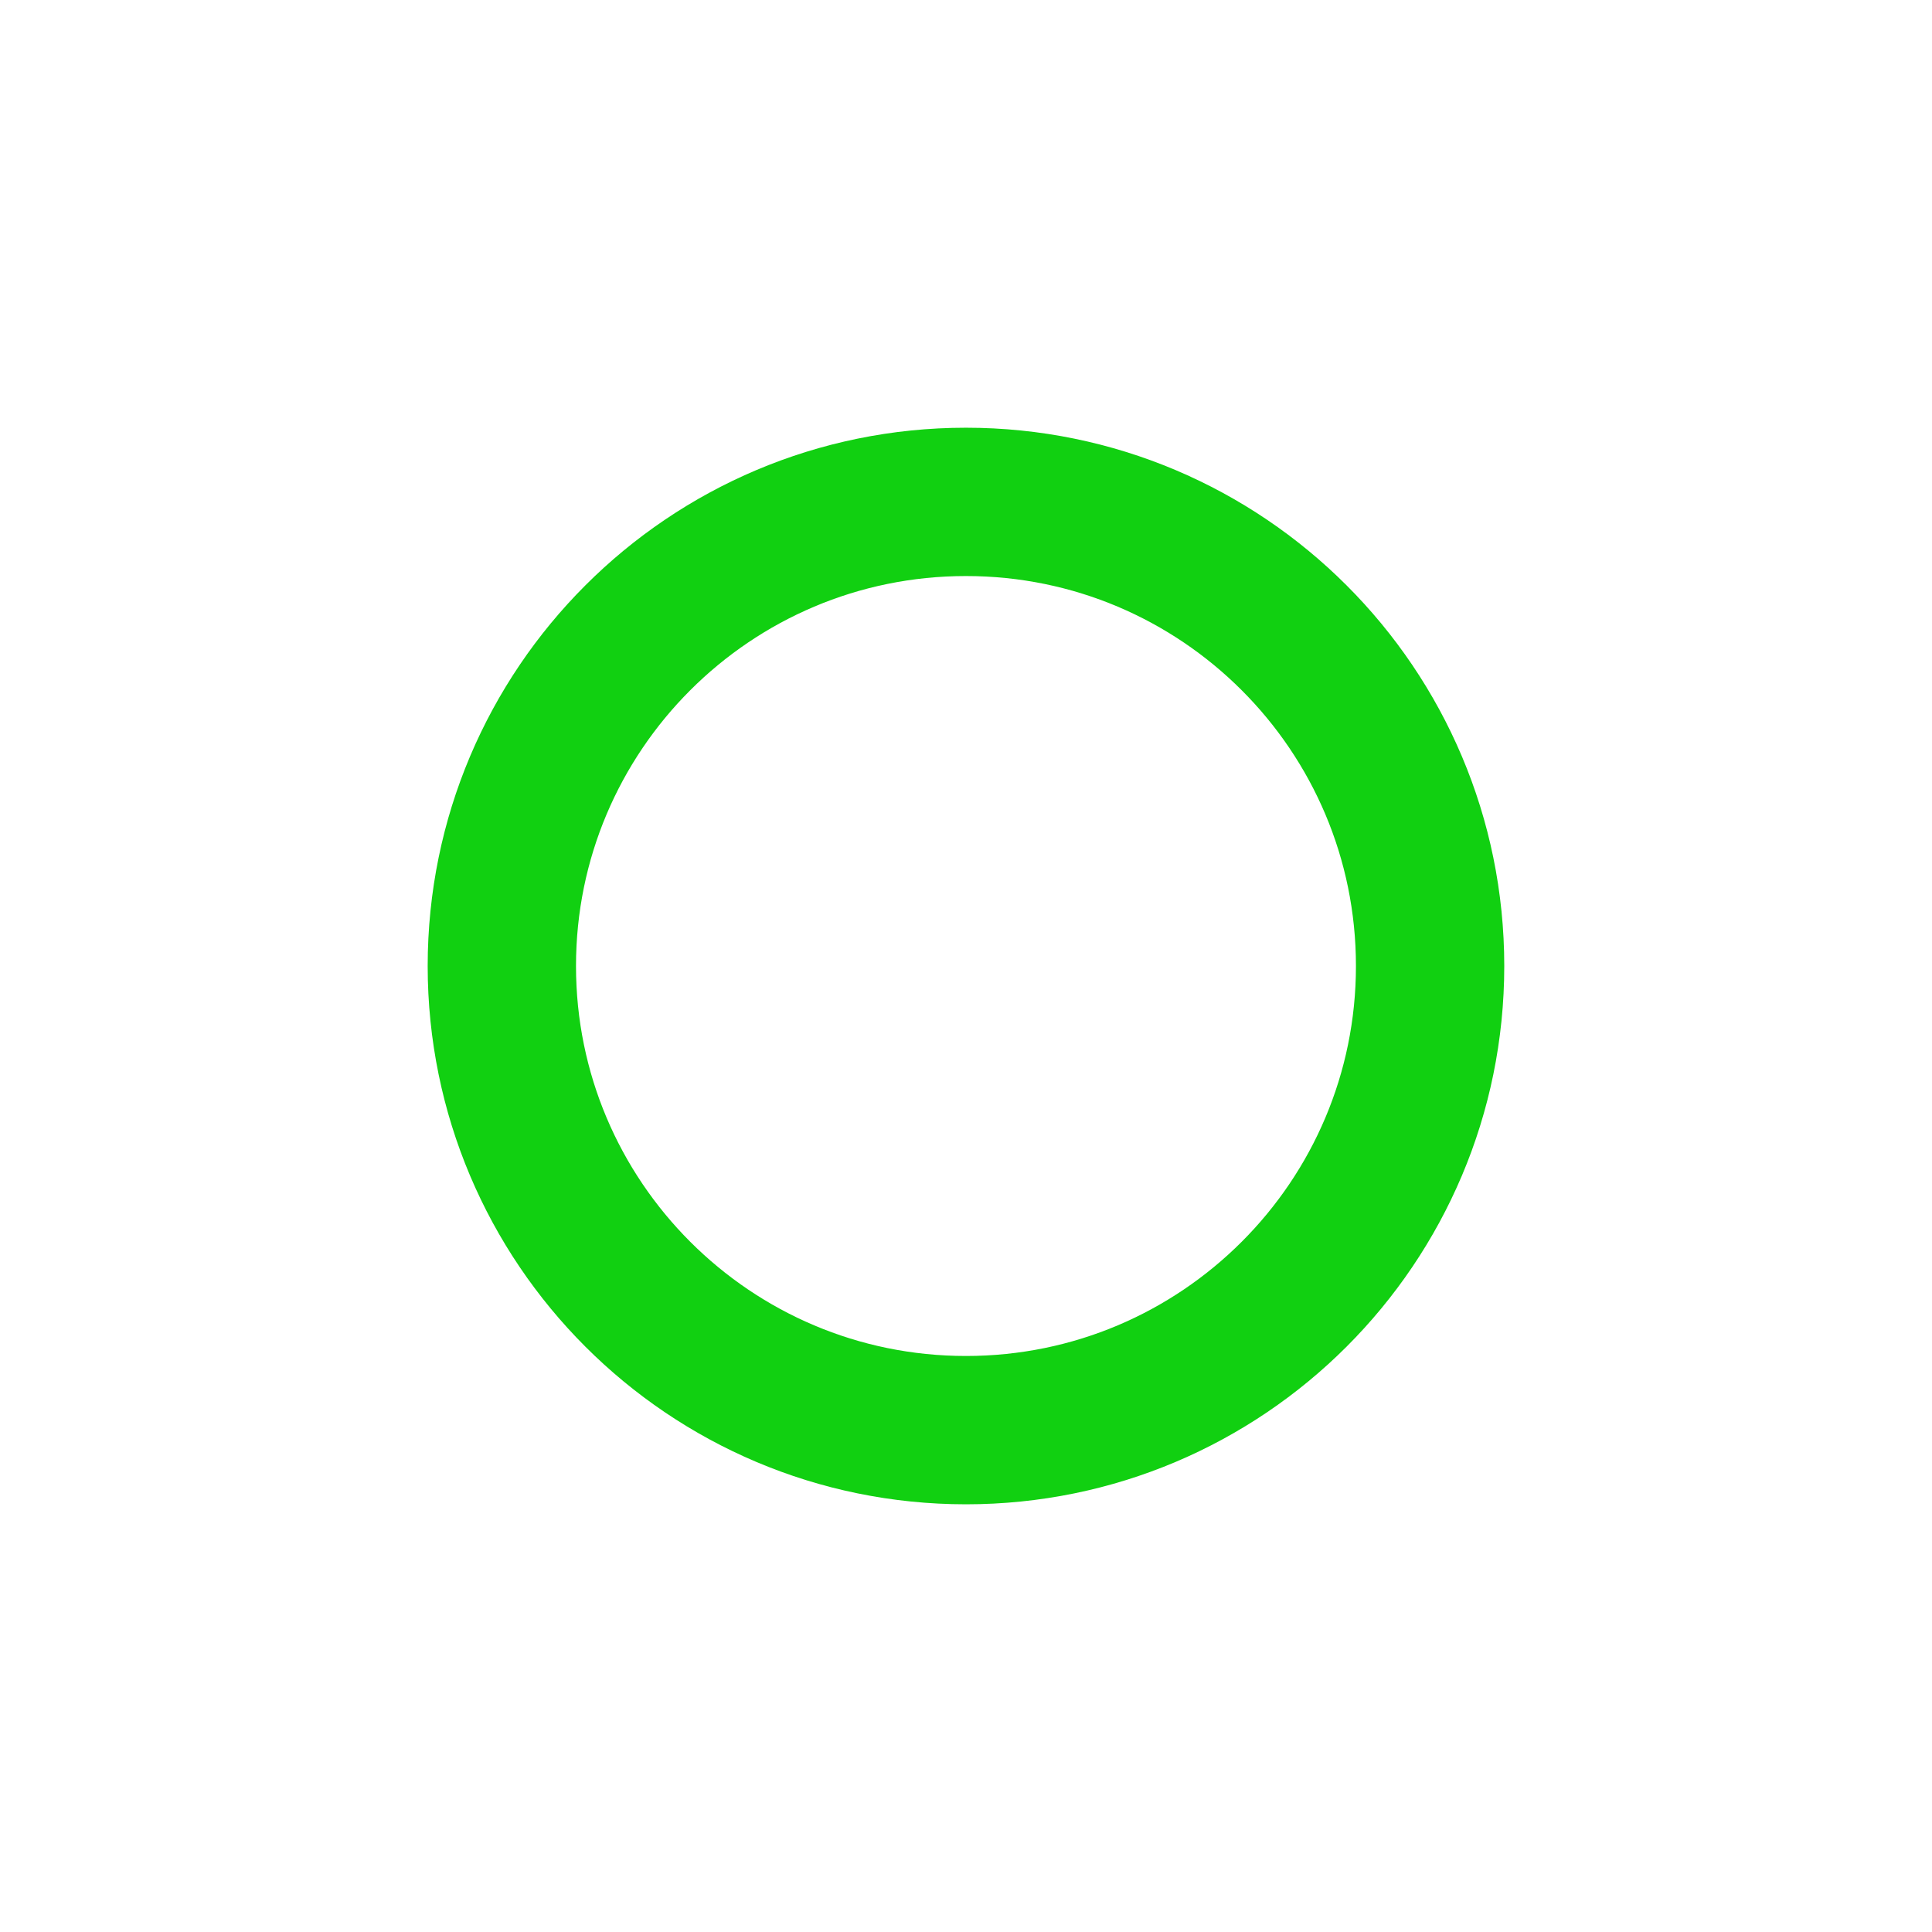
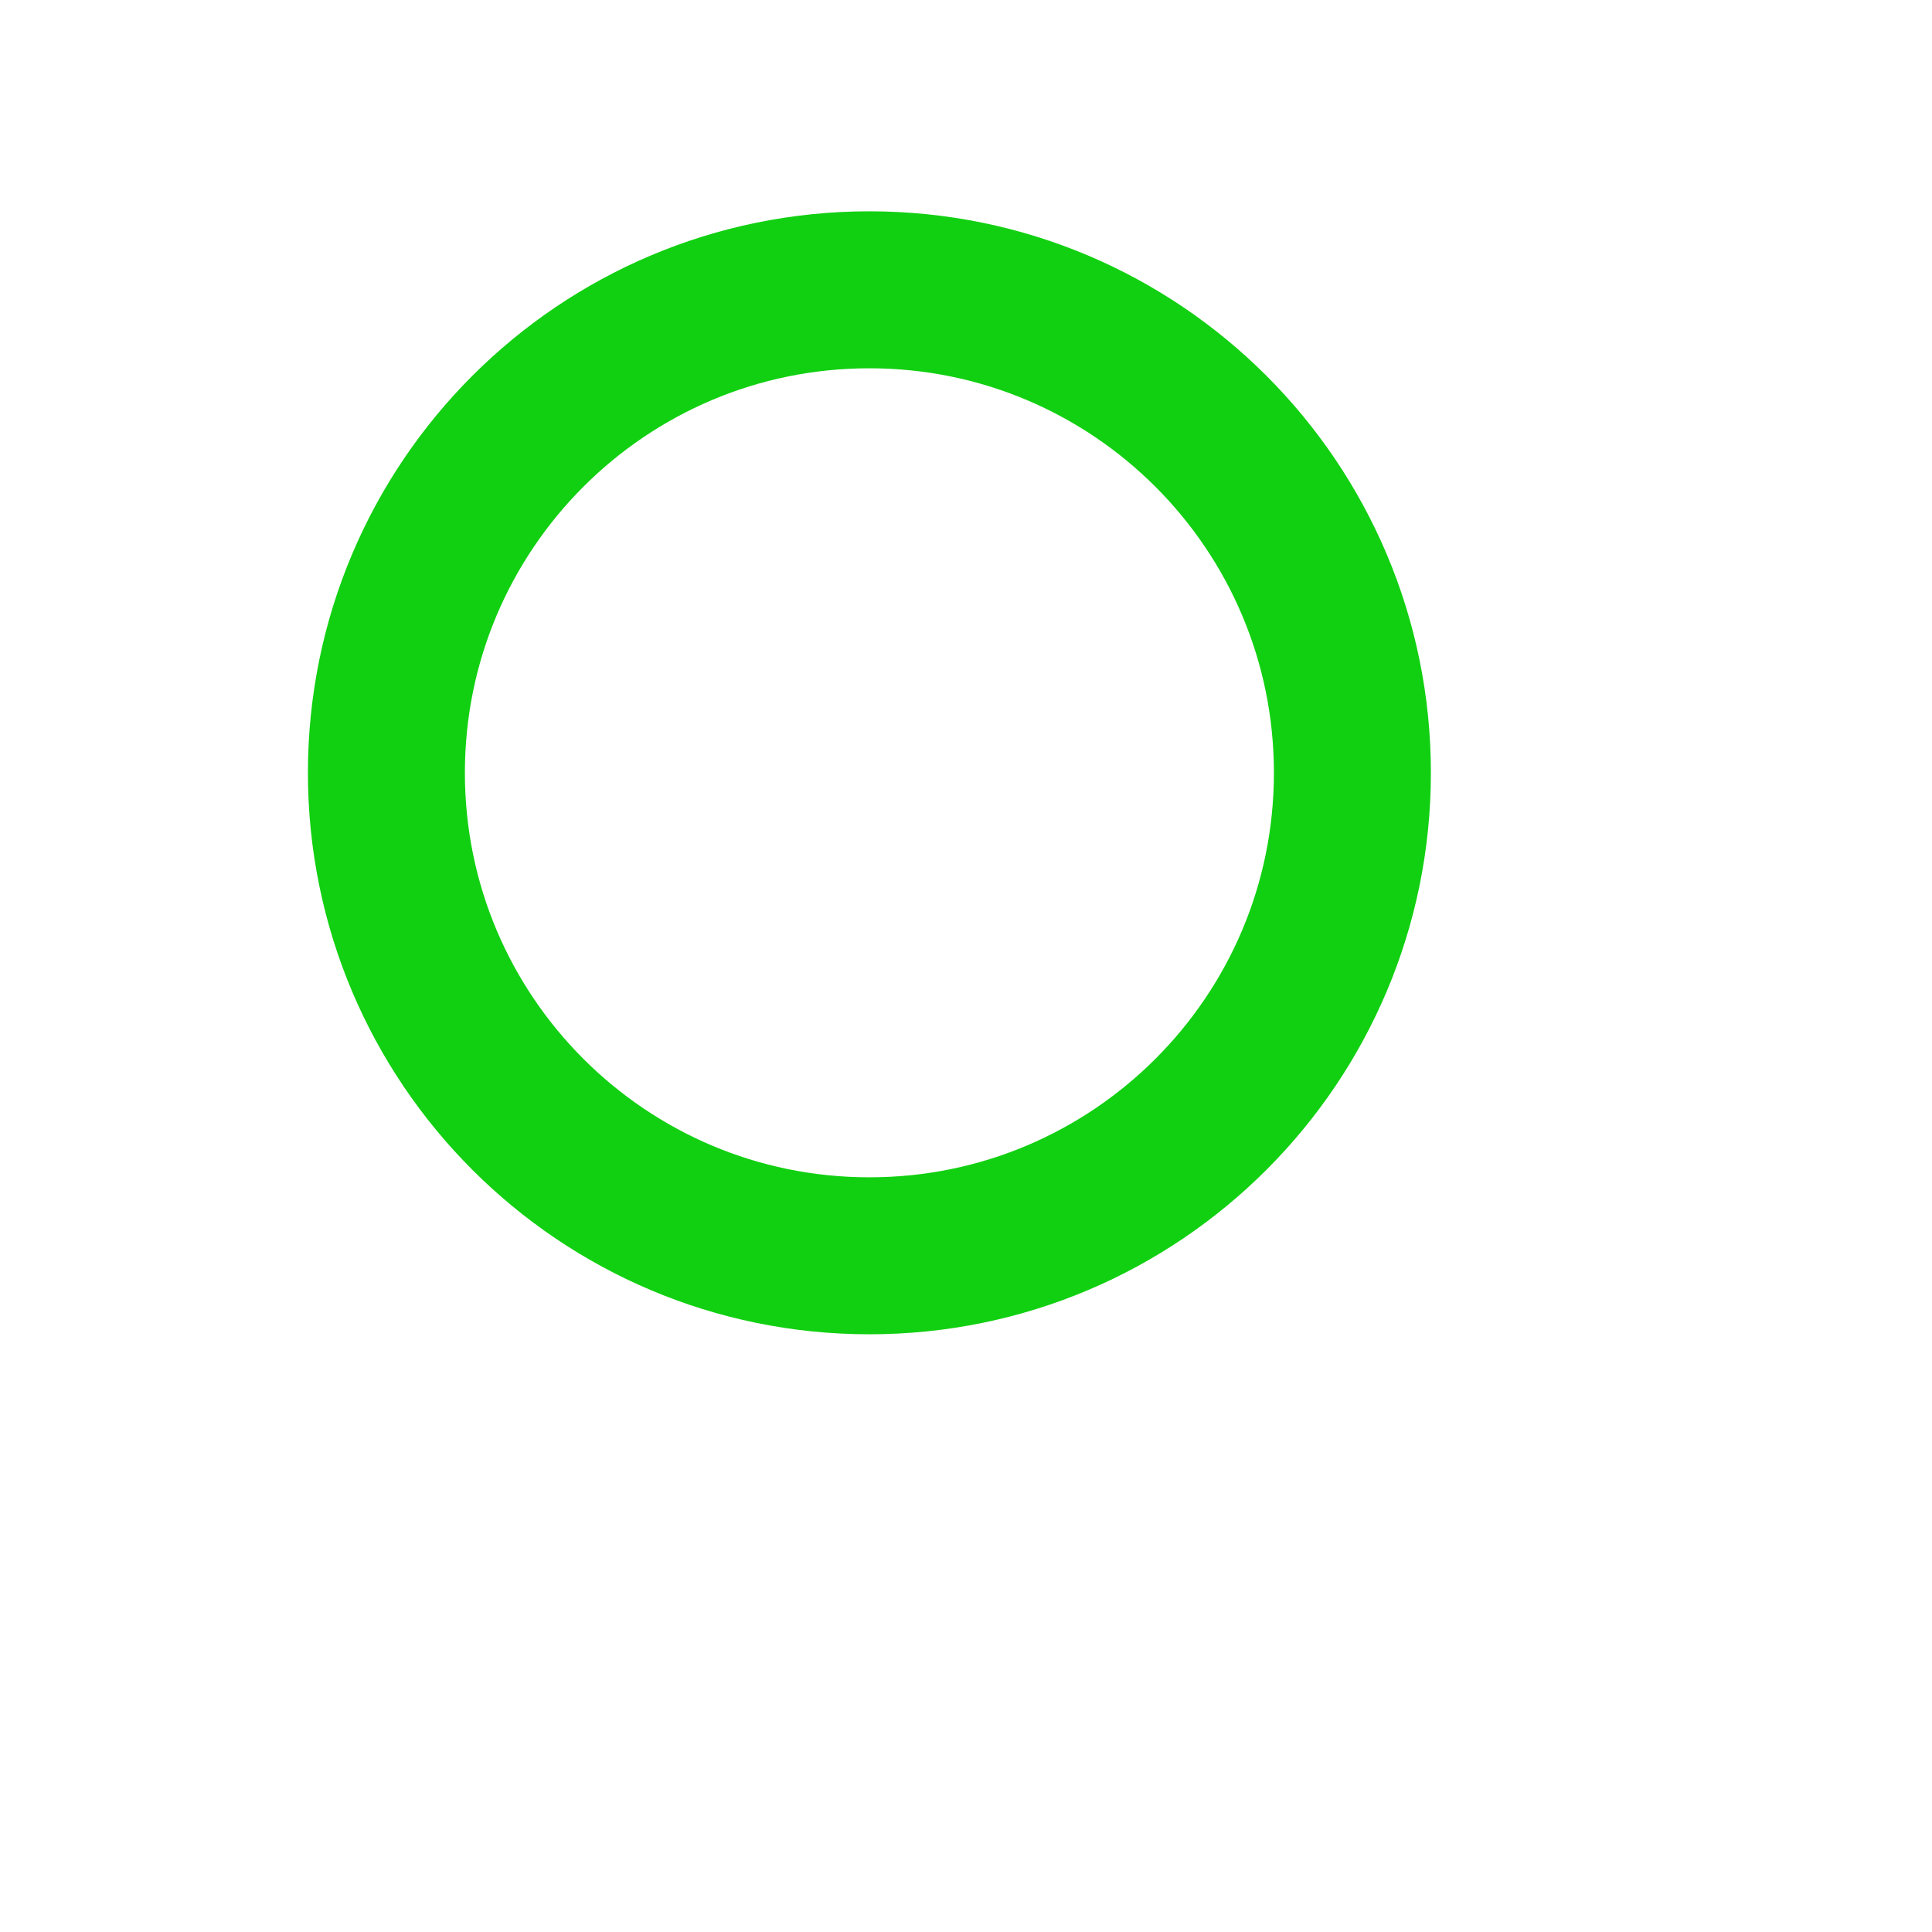
- <svg xmlns="http://www.w3.org/2000/svg" width="128" height="128" viewBox="0 0 33.867 33.867" version="1.1" id="svg8">
-   <defs id="defs2" />
-   <g id="layer1" transform="translate(0,-263.1333)">
-     <circle style="fill:none;fill-opacity:1;fill-rule:nonzero;stroke:#11d011;stroke-width:2.6;stroke-linecap:round;stroke-linejoin:round;stroke-miterlimit:4;stroke-dasharray:none;stroke-dashoffset:0;stroke-opacity:1;paint-order:markers stroke fill" id="path2491" cx="16.933" cy="280.067" r="8.136" />
-   </g>
+ <svg xmlns="http://www.w3.org/2000/svg" viewBox="0 0 32 32">
+   <circle style="fill:none;fill-opacity:1;fill-rule:nonzero;stroke:#11d011;stroke-width:2.6;stroke-linecap:round;stroke-linejoin:round;stroke-miterlimit:4;stroke-dasharray:none;stroke-dashoffset:0;stroke-opacity:1;paint-order:markers stroke fill" cx="45%" cy="40%" r="8" />
</svg>
